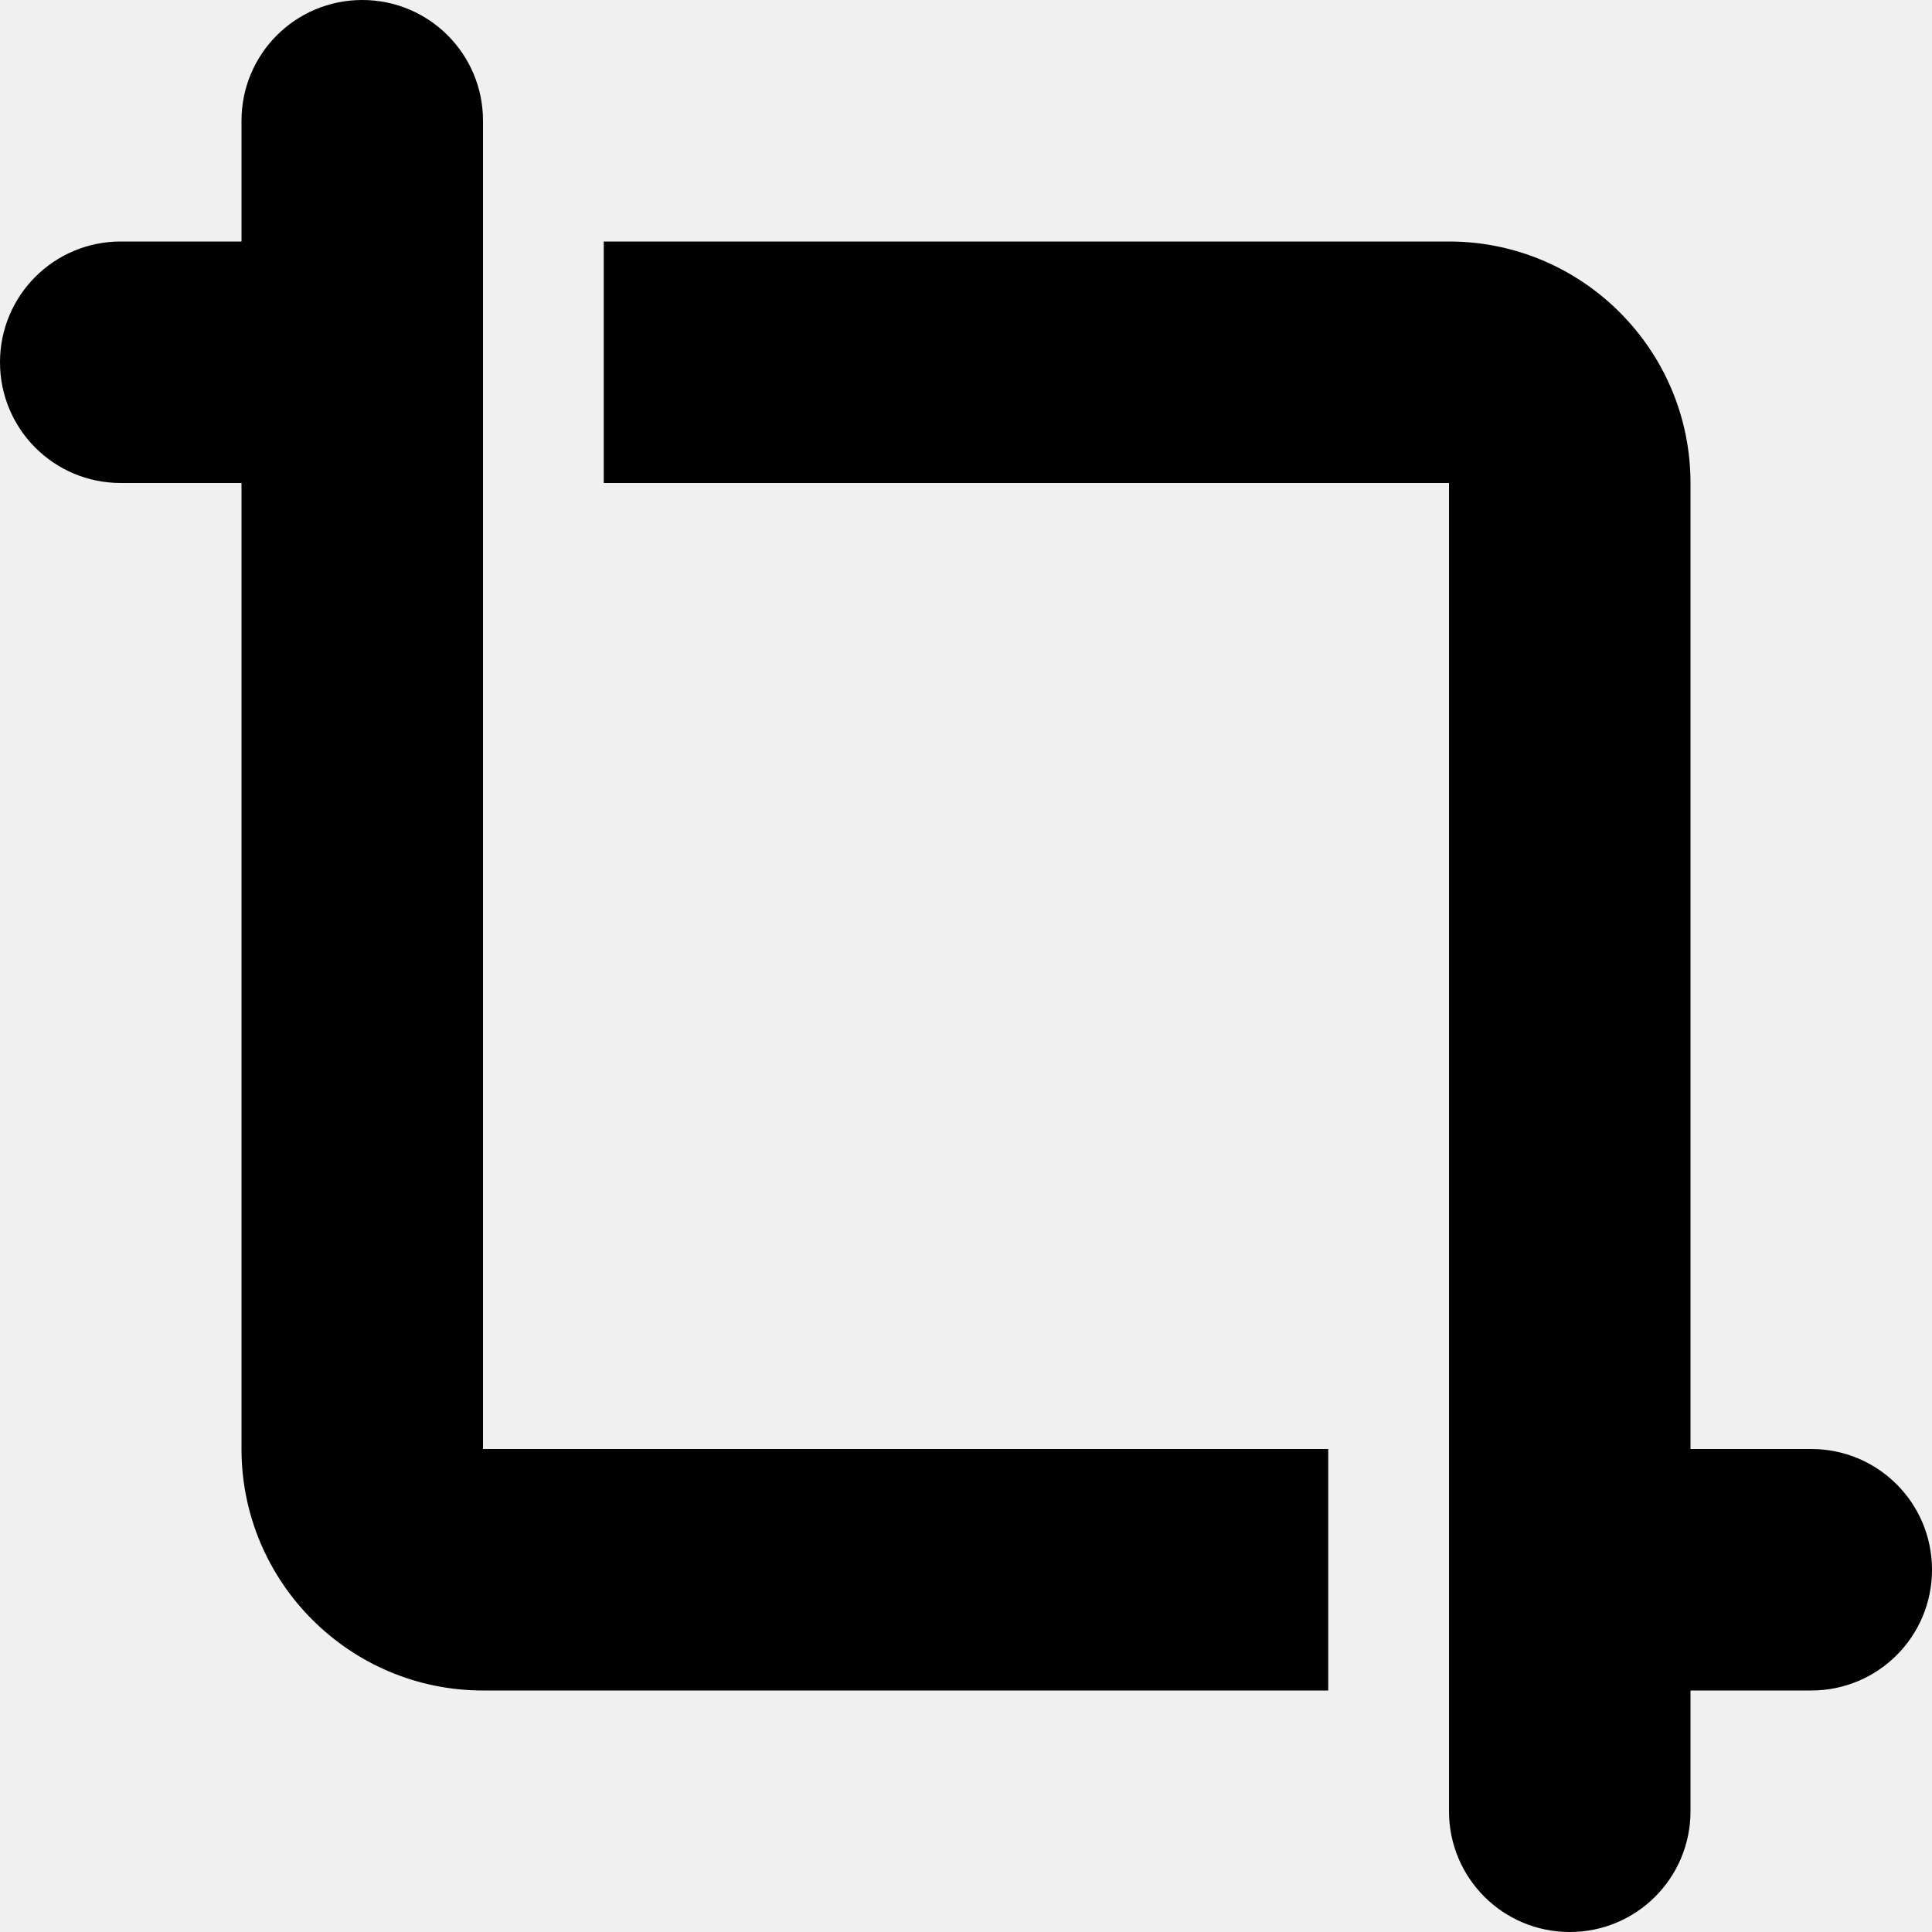
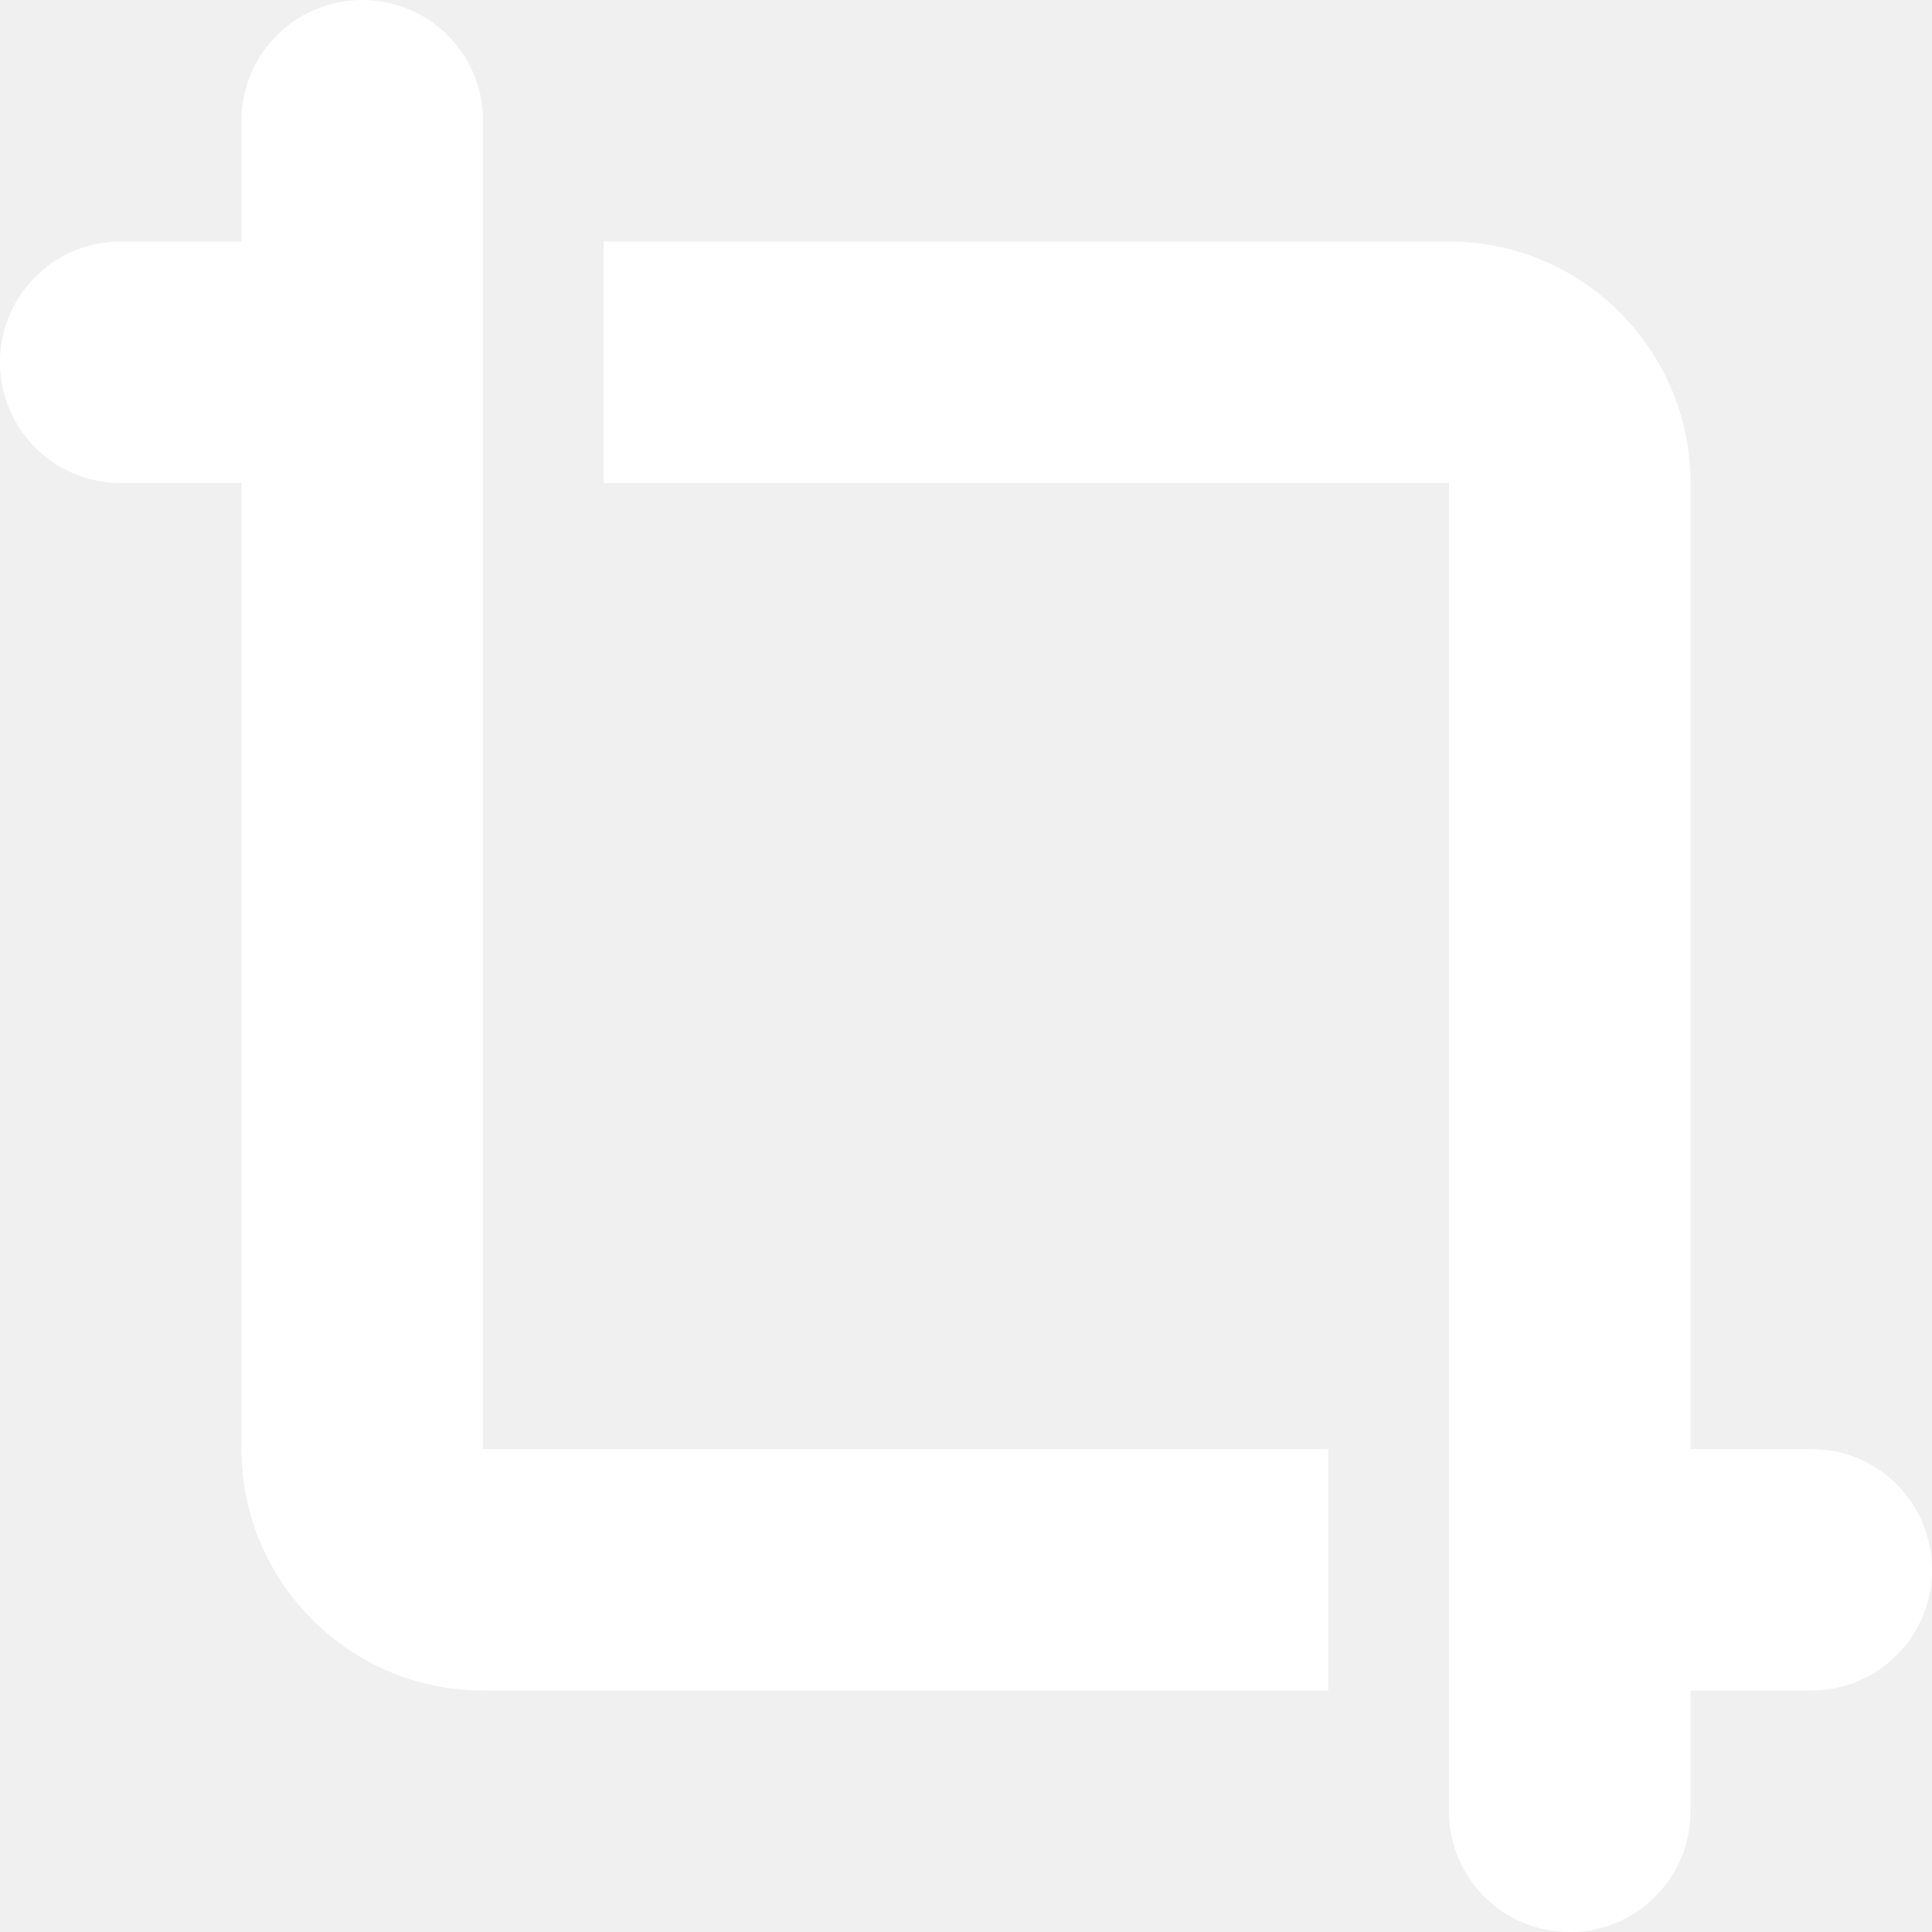
<svg xmlns="http://www.w3.org/2000/svg" viewBox="0 0 512 512">
-   <path d="M128 32c0-17.7-14.3-32-32-32S64 14.3 64 32l0 32L32 64C14.3 64 0 78.3 0 96s14.3 32 32 32l32 0 0 256c0 35.3 28.7 64 64 64l224 0 0-64-224 0 0-352zM384 480c0 17.7 14.3 32 32 32s32-14.3 32-32l0-32 32 0c17.7 0 32-14.3 32-32s-14.3-32-32-32l-32 0 0-256c0-35.3-28.7-64-64-64L160 64l0 64 224 0 0 352z" />
+   <path d="M128 32c0-17.7-14.3-32-32-32S64 14.3 64 32l0 32L32 64C14.3 64 0 78.3 0 96s14.3 32 32 32l32 0 0 256c0 35.3 28.7 64 64 64l224 0 0-64-224 0 0-352zM384 480c0 17.7 14.3 32 32 32s32-14.3 32-32l0-32 32 0c17.7 0 32-14.3 32-32s-14.3-32-32-32l-32 0 0-256c0-35.3-28.7-64-64-64L160 64l0 64 224 0 0 352z" fill="#ffffff" />
</svg>
